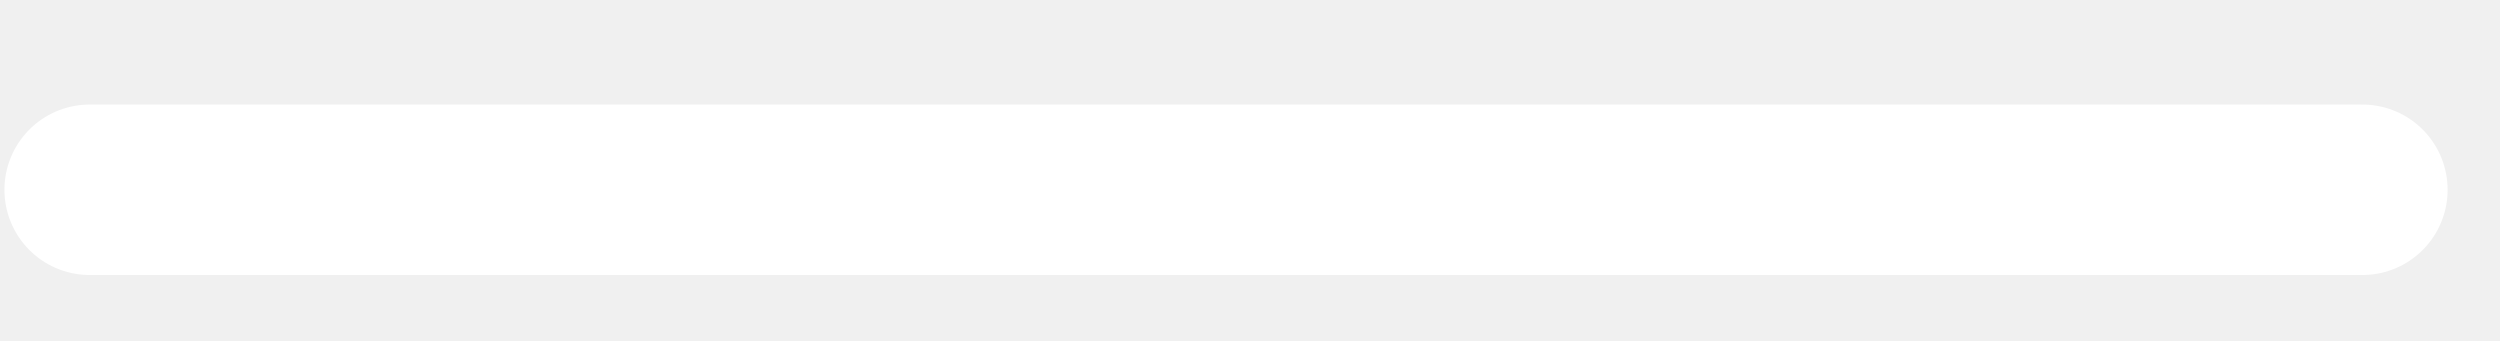
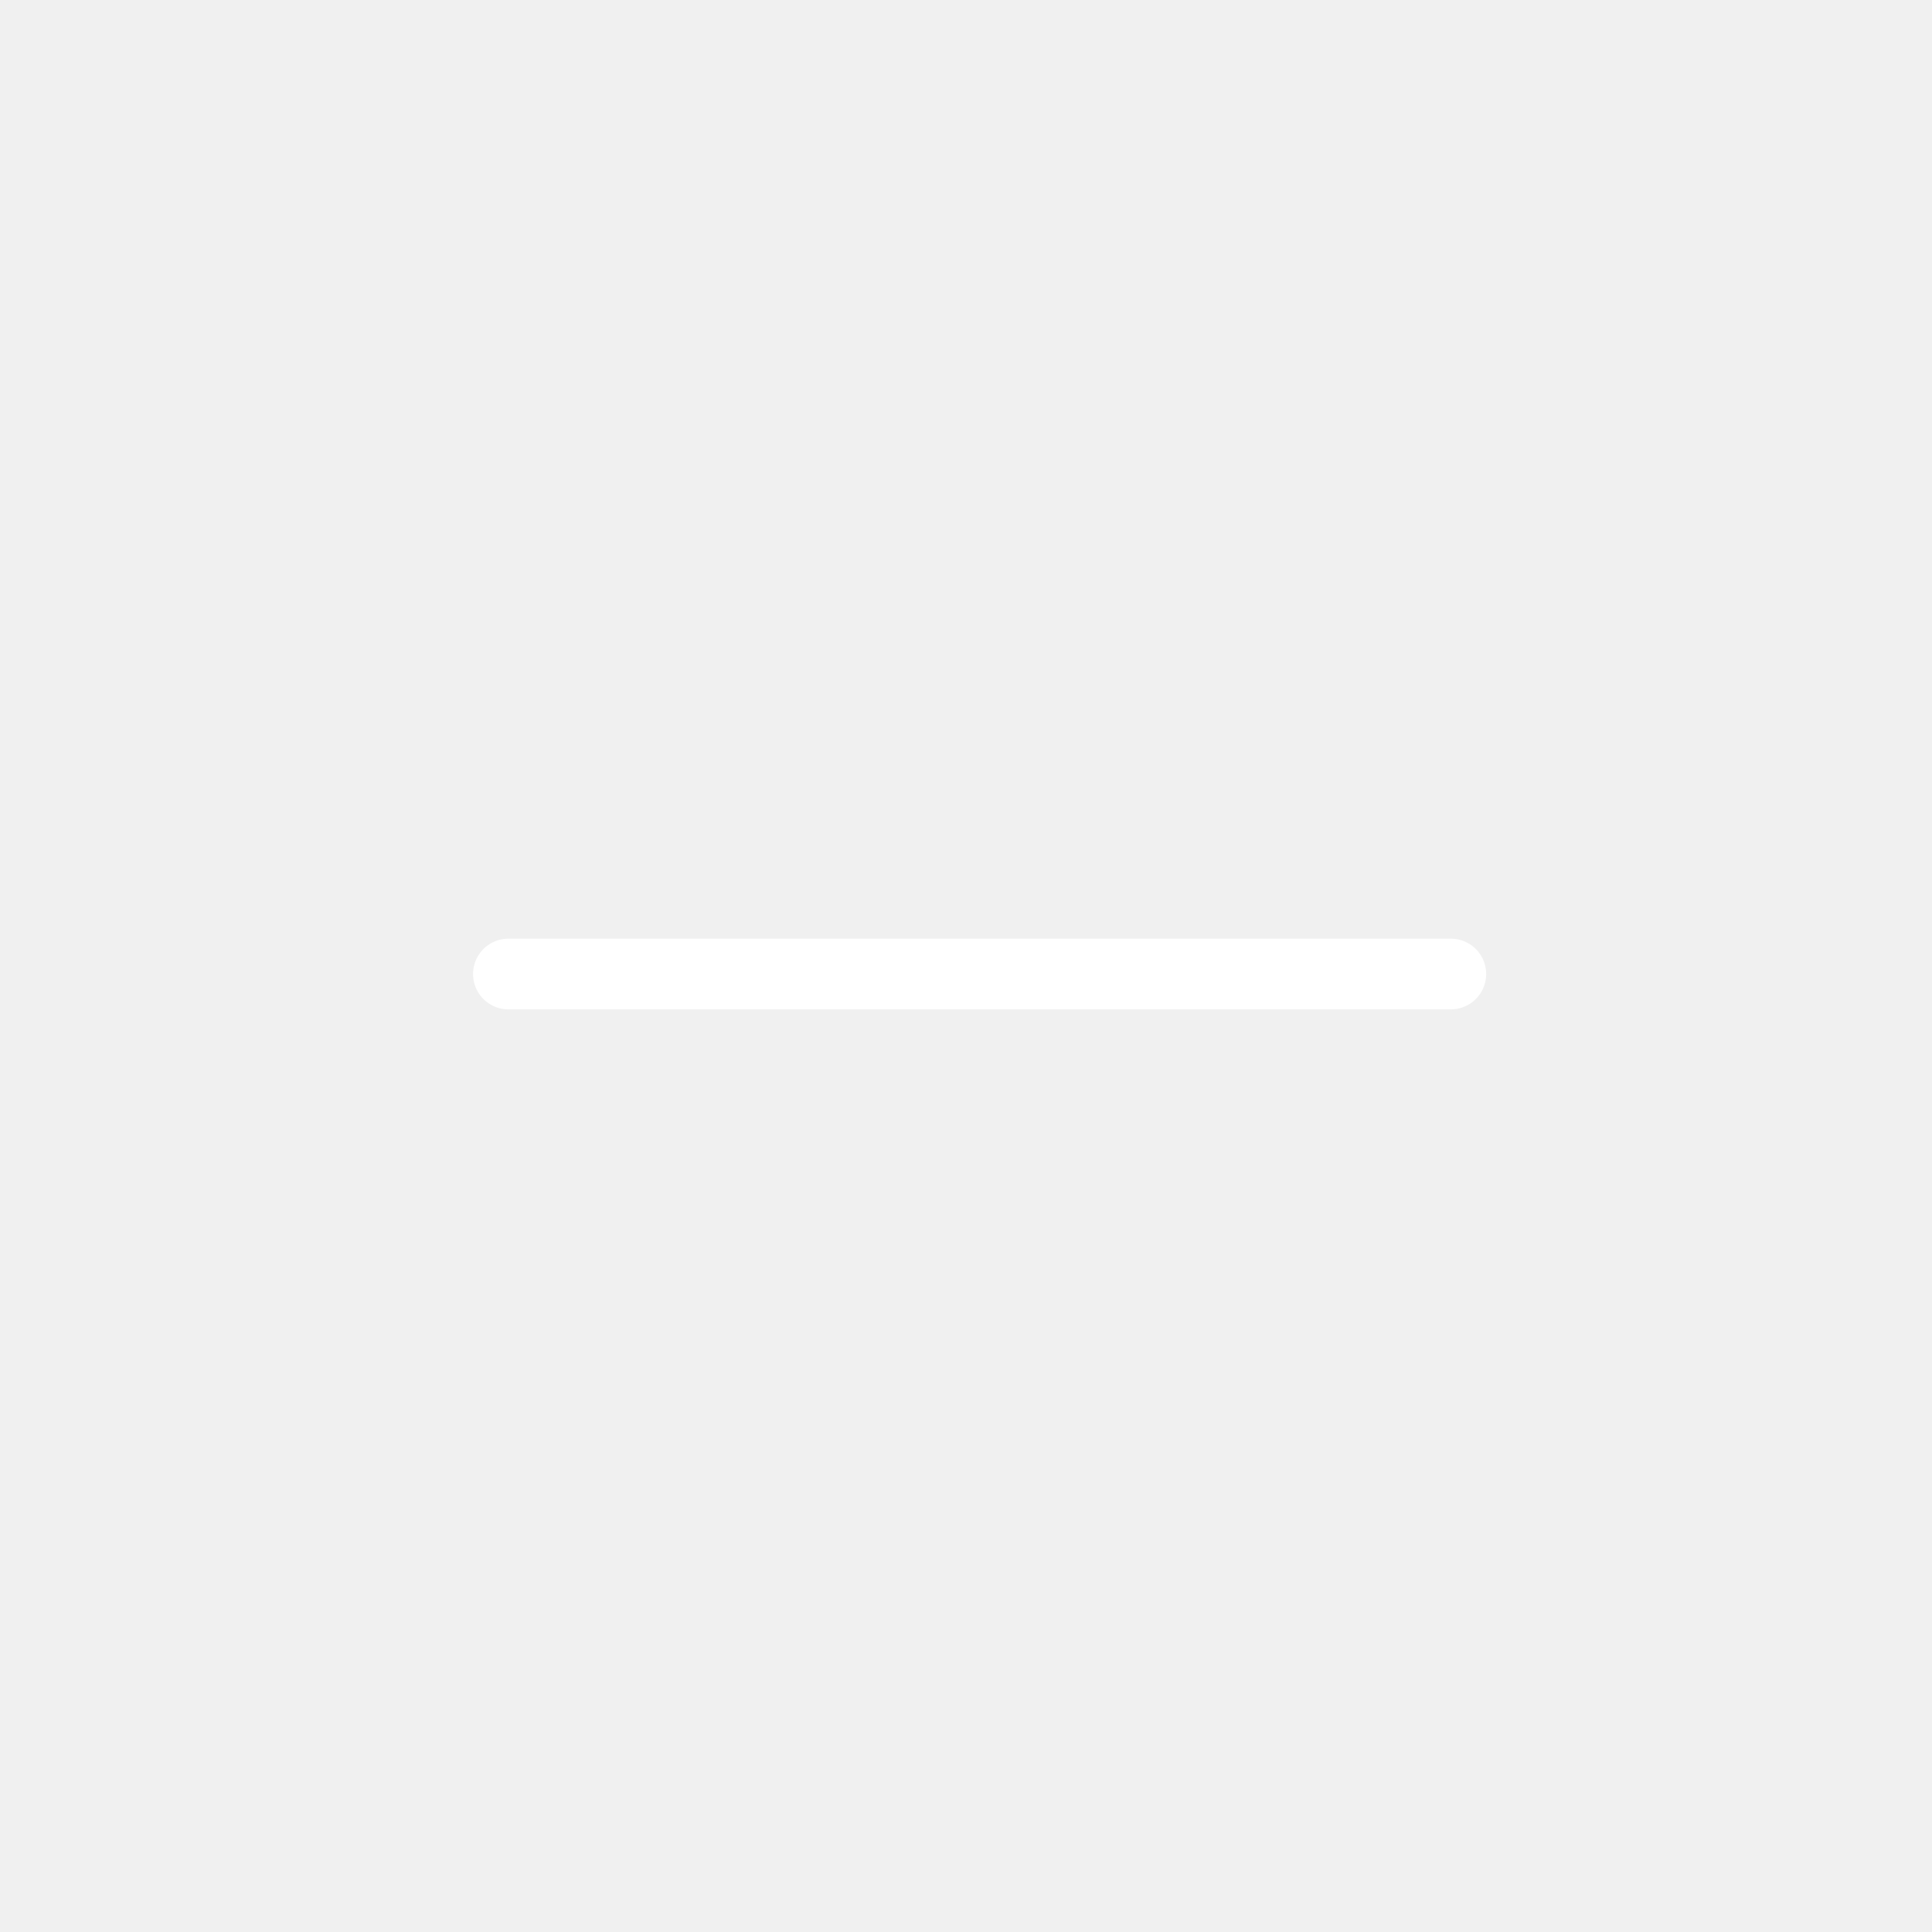
- <svg xmlns="http://www.w3.org/2000/svg" width="22" height="3" viewBox="0 0 22 3" fill="none">
-   <path d="M0.789 1.67H20.789" stroke="white" stroke-width="1.5" stroke-linecap="round" stroke-linejoin="round" />
+ <svg xmlns="http://www.w3.org/2000/svg" width="41" height="41" viewBox="0 0 41 41" fill="none">
+   <path d="M10.789 20.67H30.789" stroke="white" stroke-width="1.5" stroke-linecap="round" stroke-linejoin="round" />
</svg>
